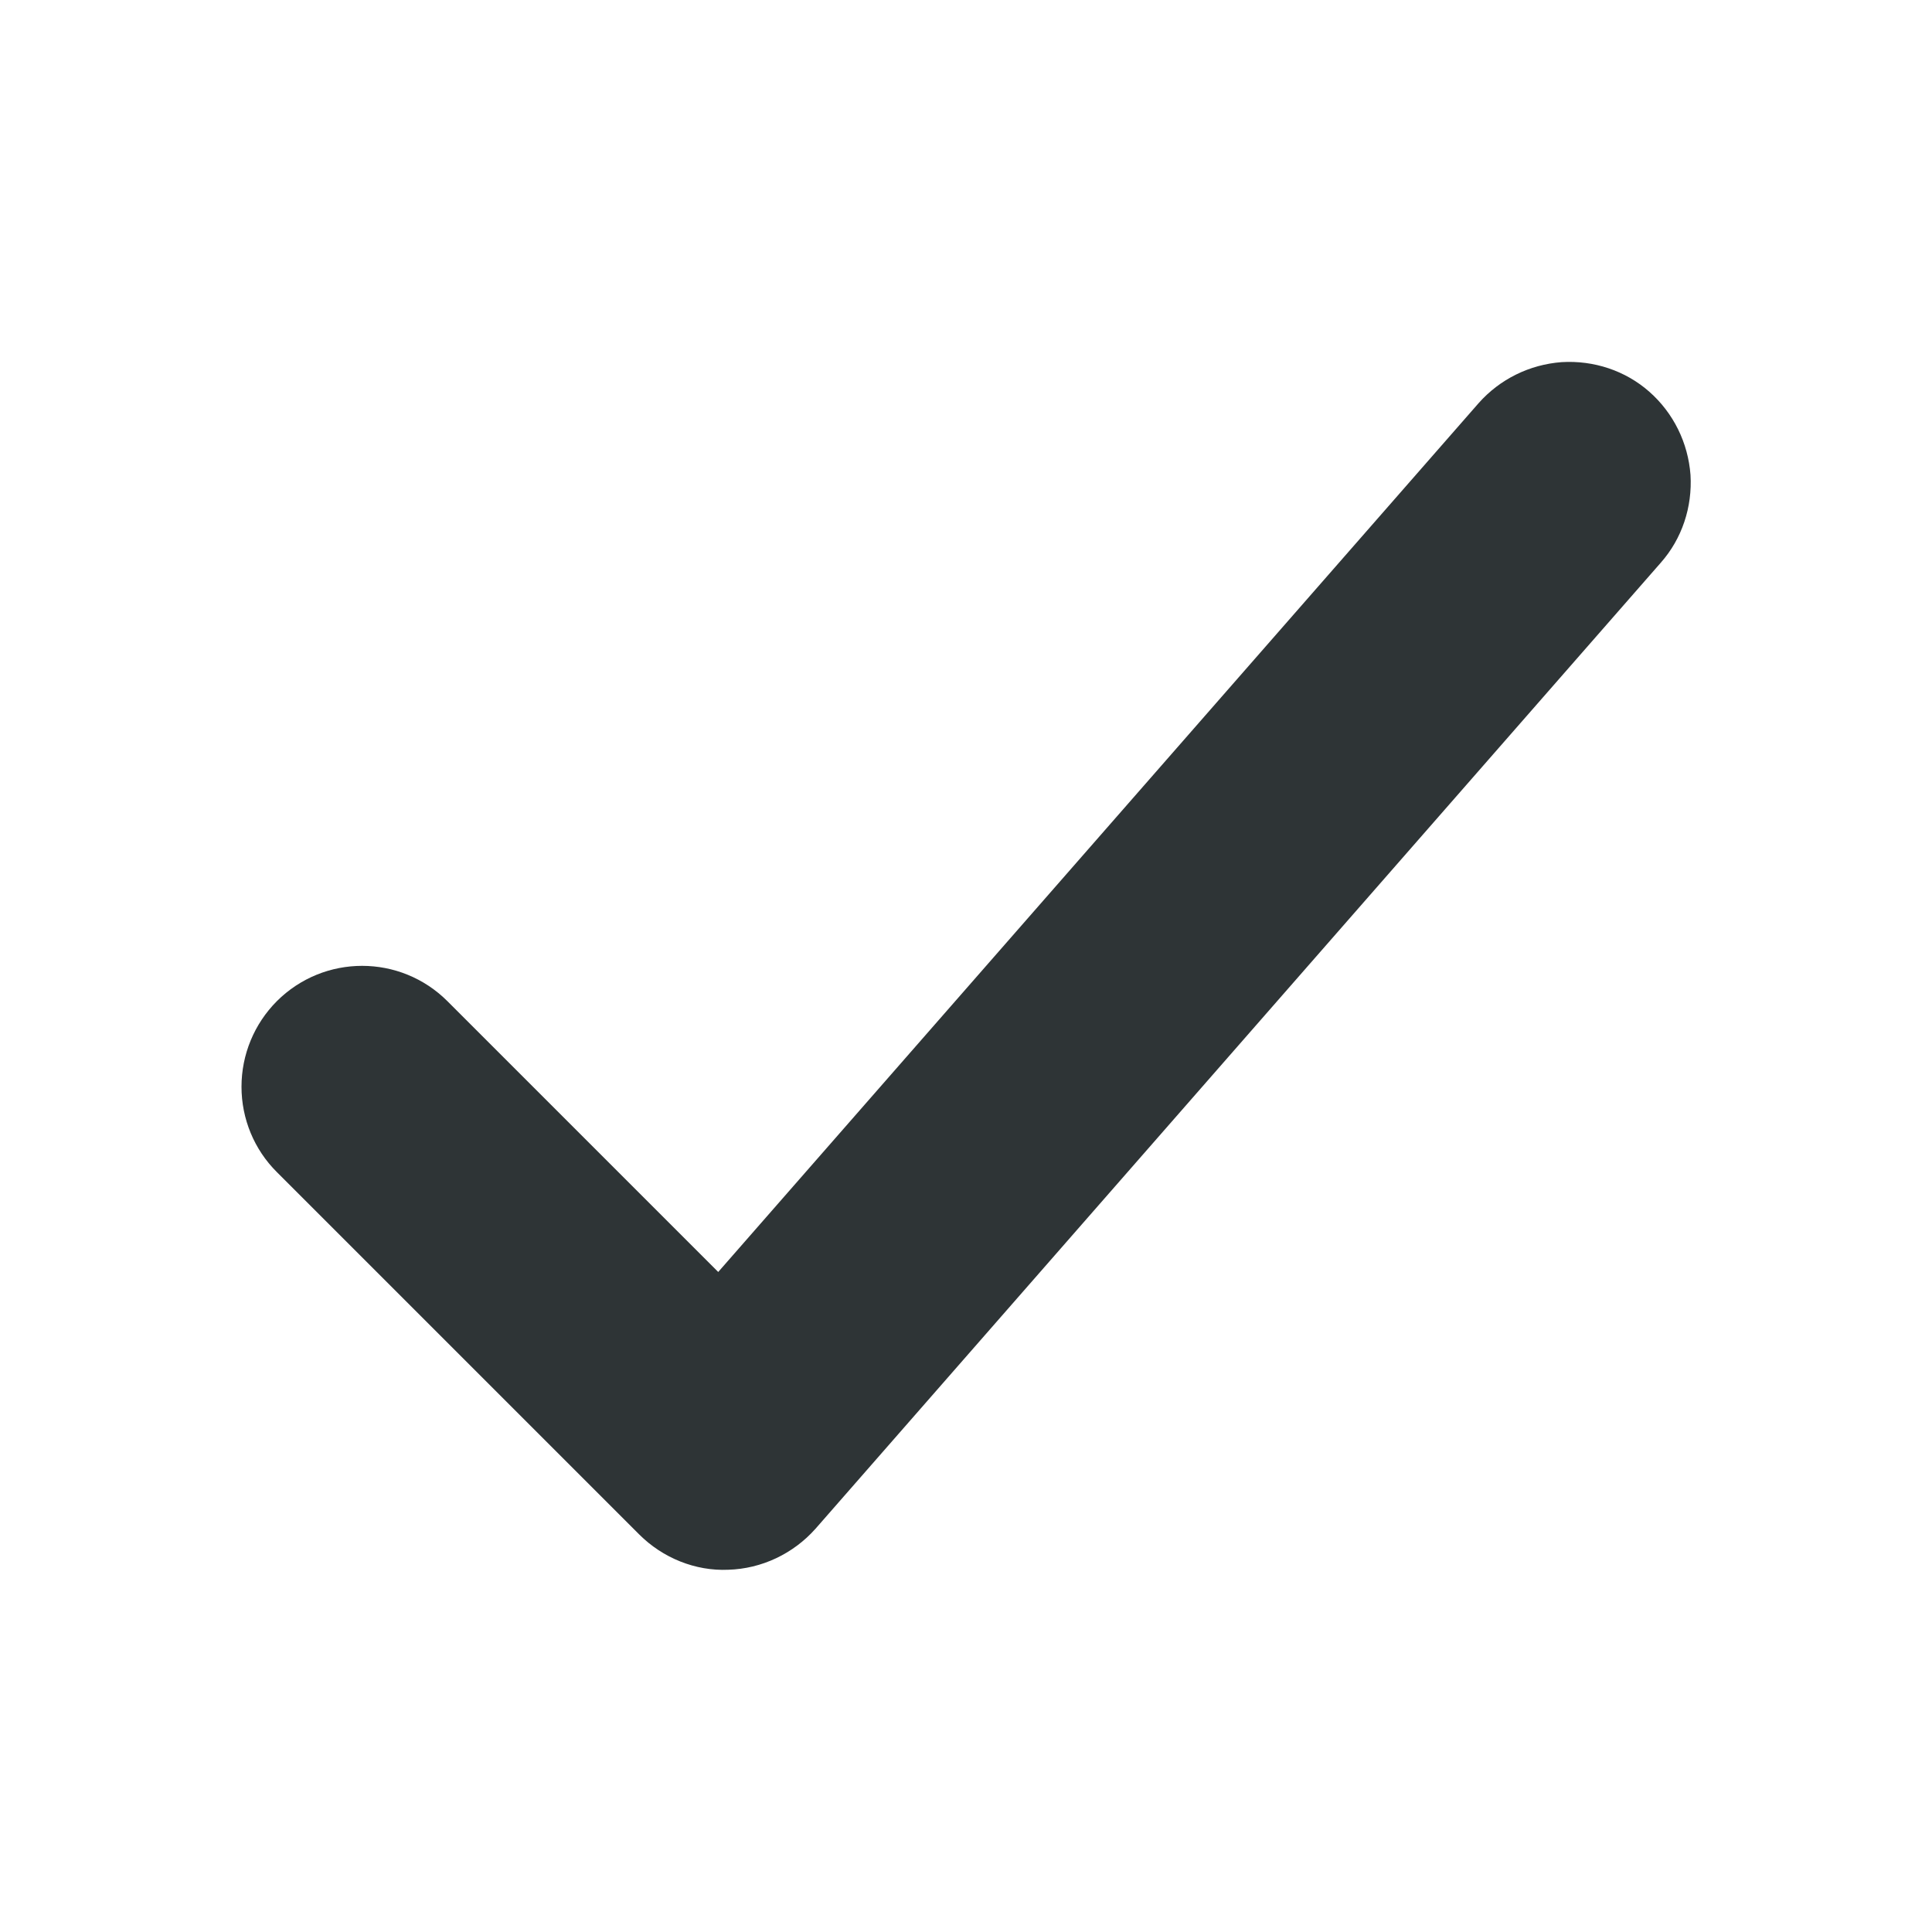
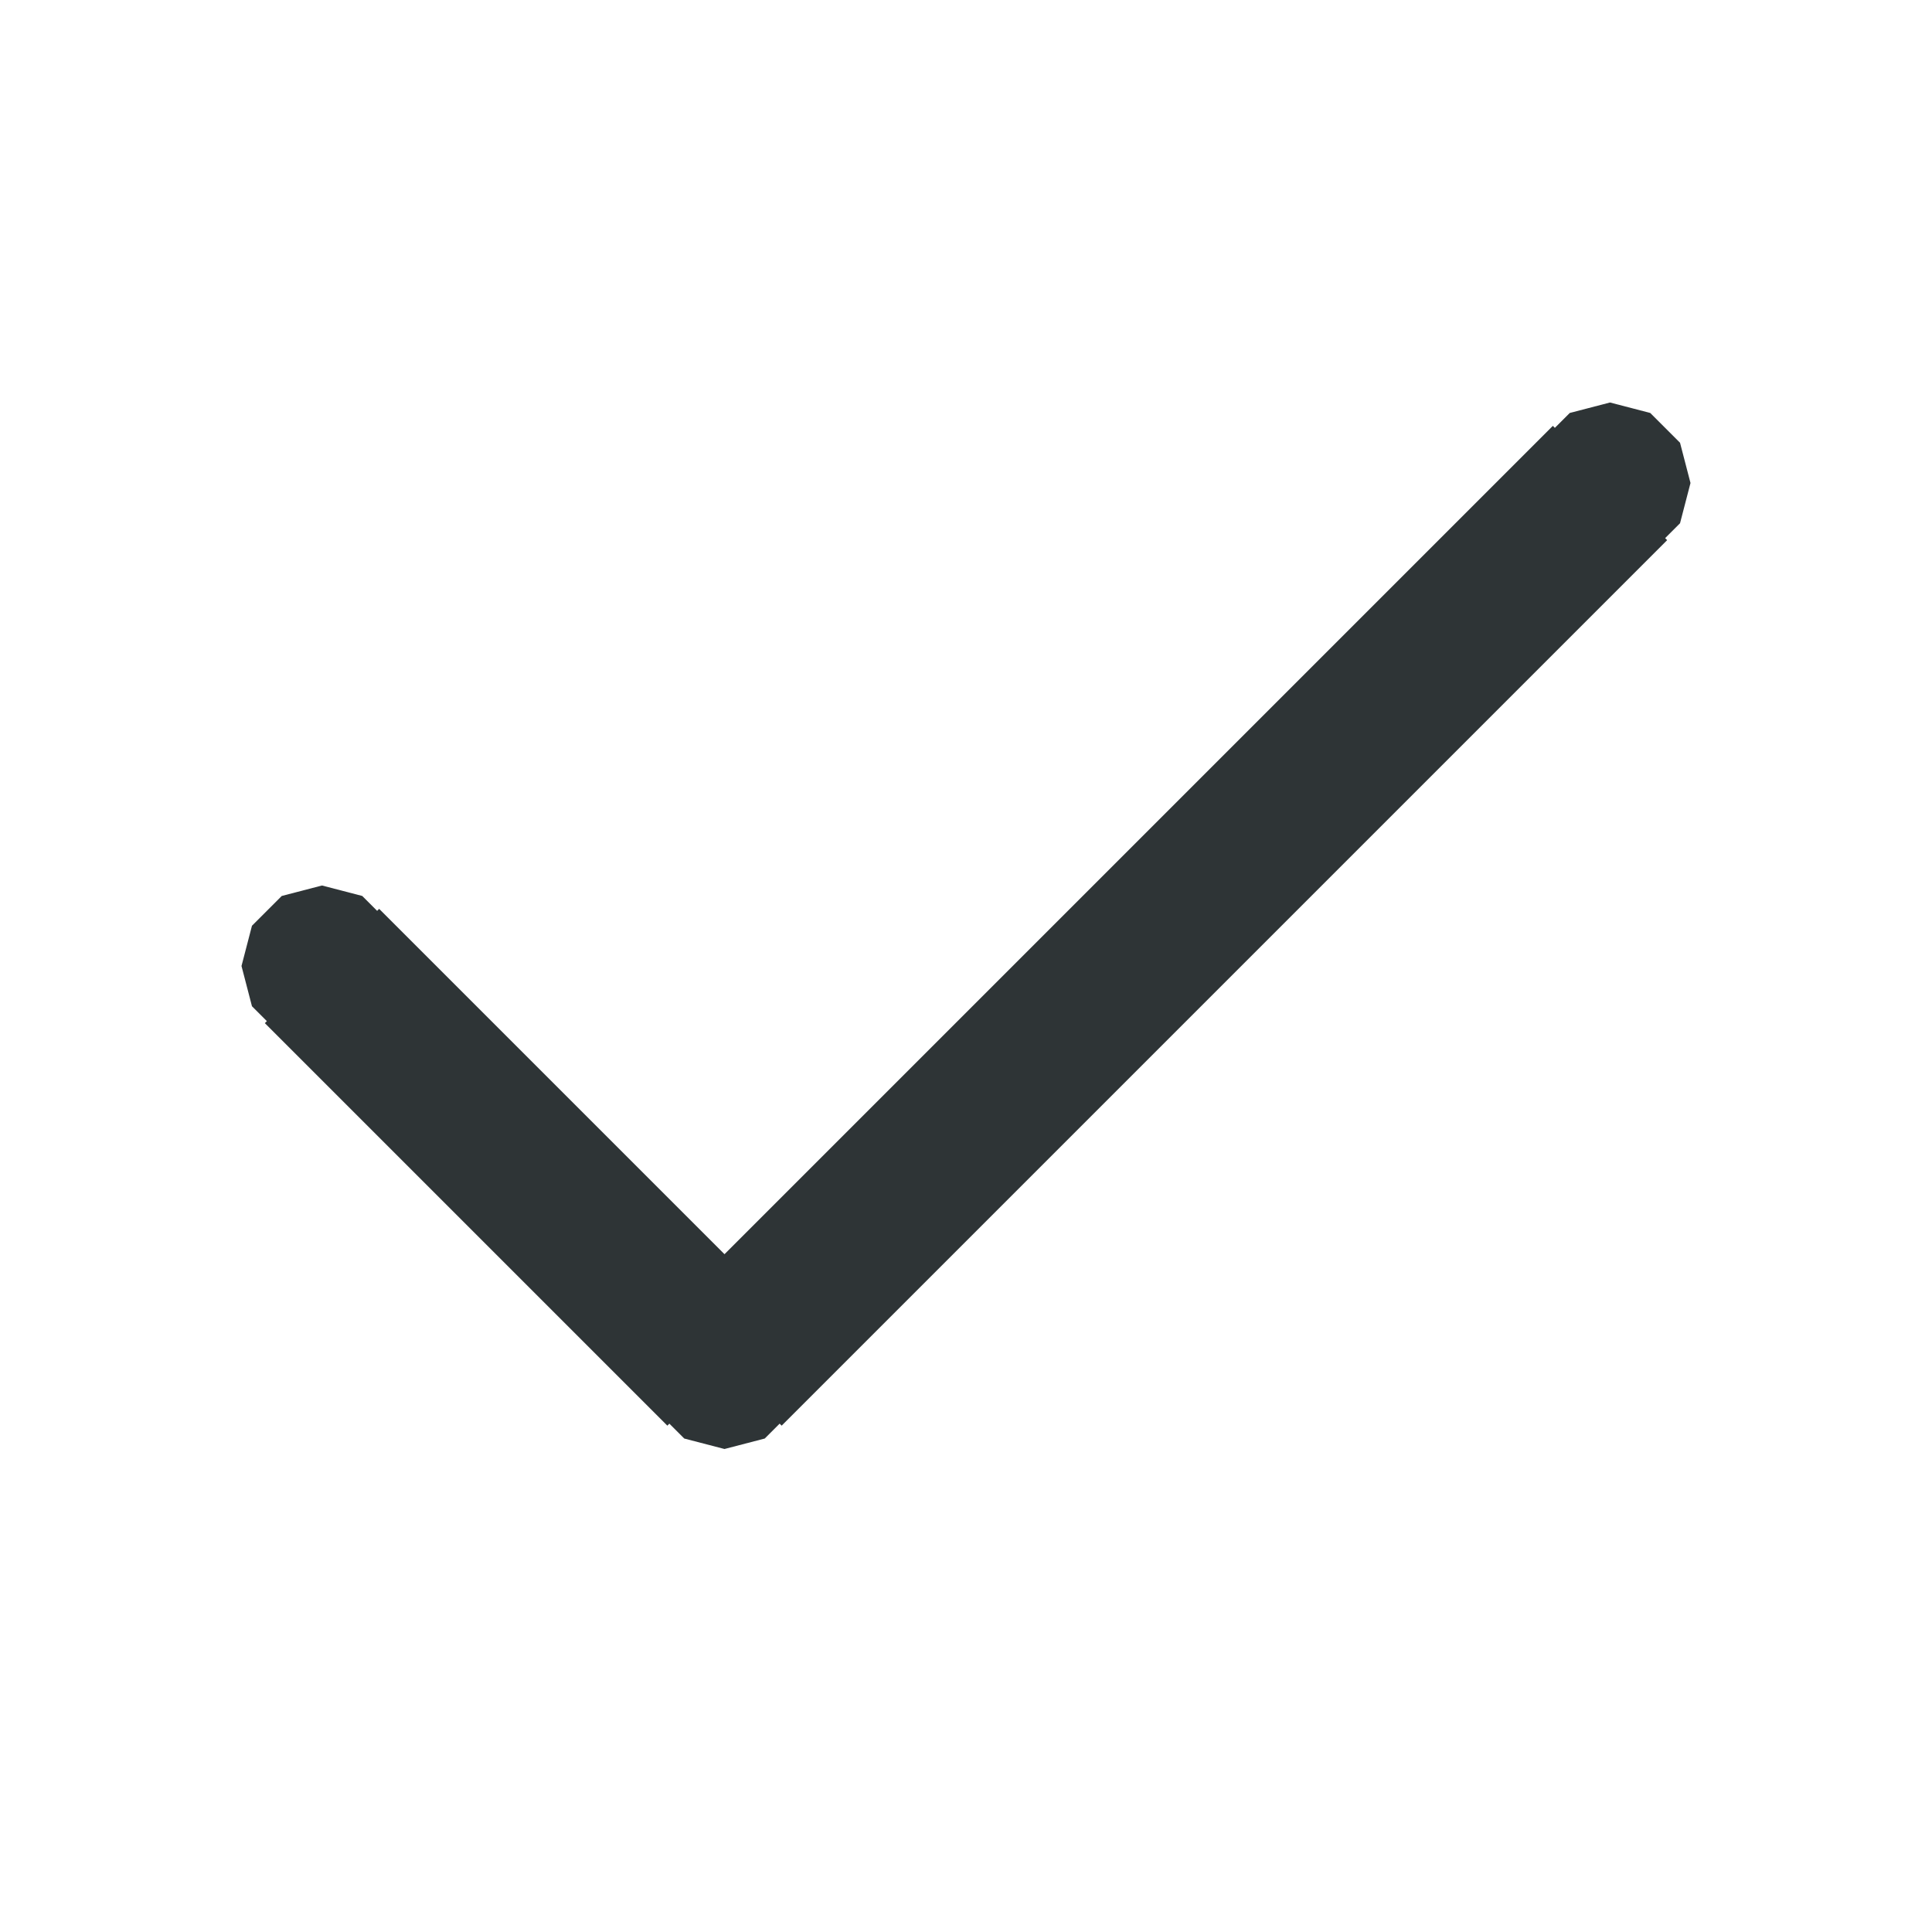
- <svg xmlns="http://www.w3.org/2000/svg" width="16px" height="16px" viewBox="0 0 16 16">
-   <path fill="#2e3436" d="M13.754 4.66c.176-.199.262-.461.246-.727-.02-.266-.141-.512-.34-.688-.199-.176-.461-.262-.727-.246-.266.02-.512.141-.688.34l-6.297 7.195-2.242-2.242c-.391-.391-1.023-.391-1.414 0C2.105 8.48 2 8.734 2 9s.105.52.293.707l3 3c.195.195.465.305.738.293.277-.008.539-.133.723-.34zm0 0" />
+ <svg xmlns="http://www.w3.org/2000/svg" width="24" height="24" viewBox="0 0 24 24">
+   <path fill="#2e3436" d="M20.71 6.71L9.71 17.71L8.29 16.29L19.29 5.29ZM8.29 17.71L3.29 12.71L4.71 11.29L9.71 16.29ZM21 6L20.87 6.5L20.5 6.87L20 7L19.5 6.87L19.13 6.5L19 6L19.13 5.5L19.5 5.13L20 5L20.5 5.13L20.87 5.5ZM10 17L9.87 17.5L9.5 17.87L9 18L8.5 17.87L8.13 17.5L8 17L8.13 16.5L8.5 16.13L9 16L9.5 16.13L9.87 16.5ZM5 12L4.87 12.5L4.5 12.87L4 13L3.5 12.87L3.13 12.5L3 12L3.13 11.5L3.5 11.13L4 11L4.5 11.13L4.87 11.5Z" />
</svg>
